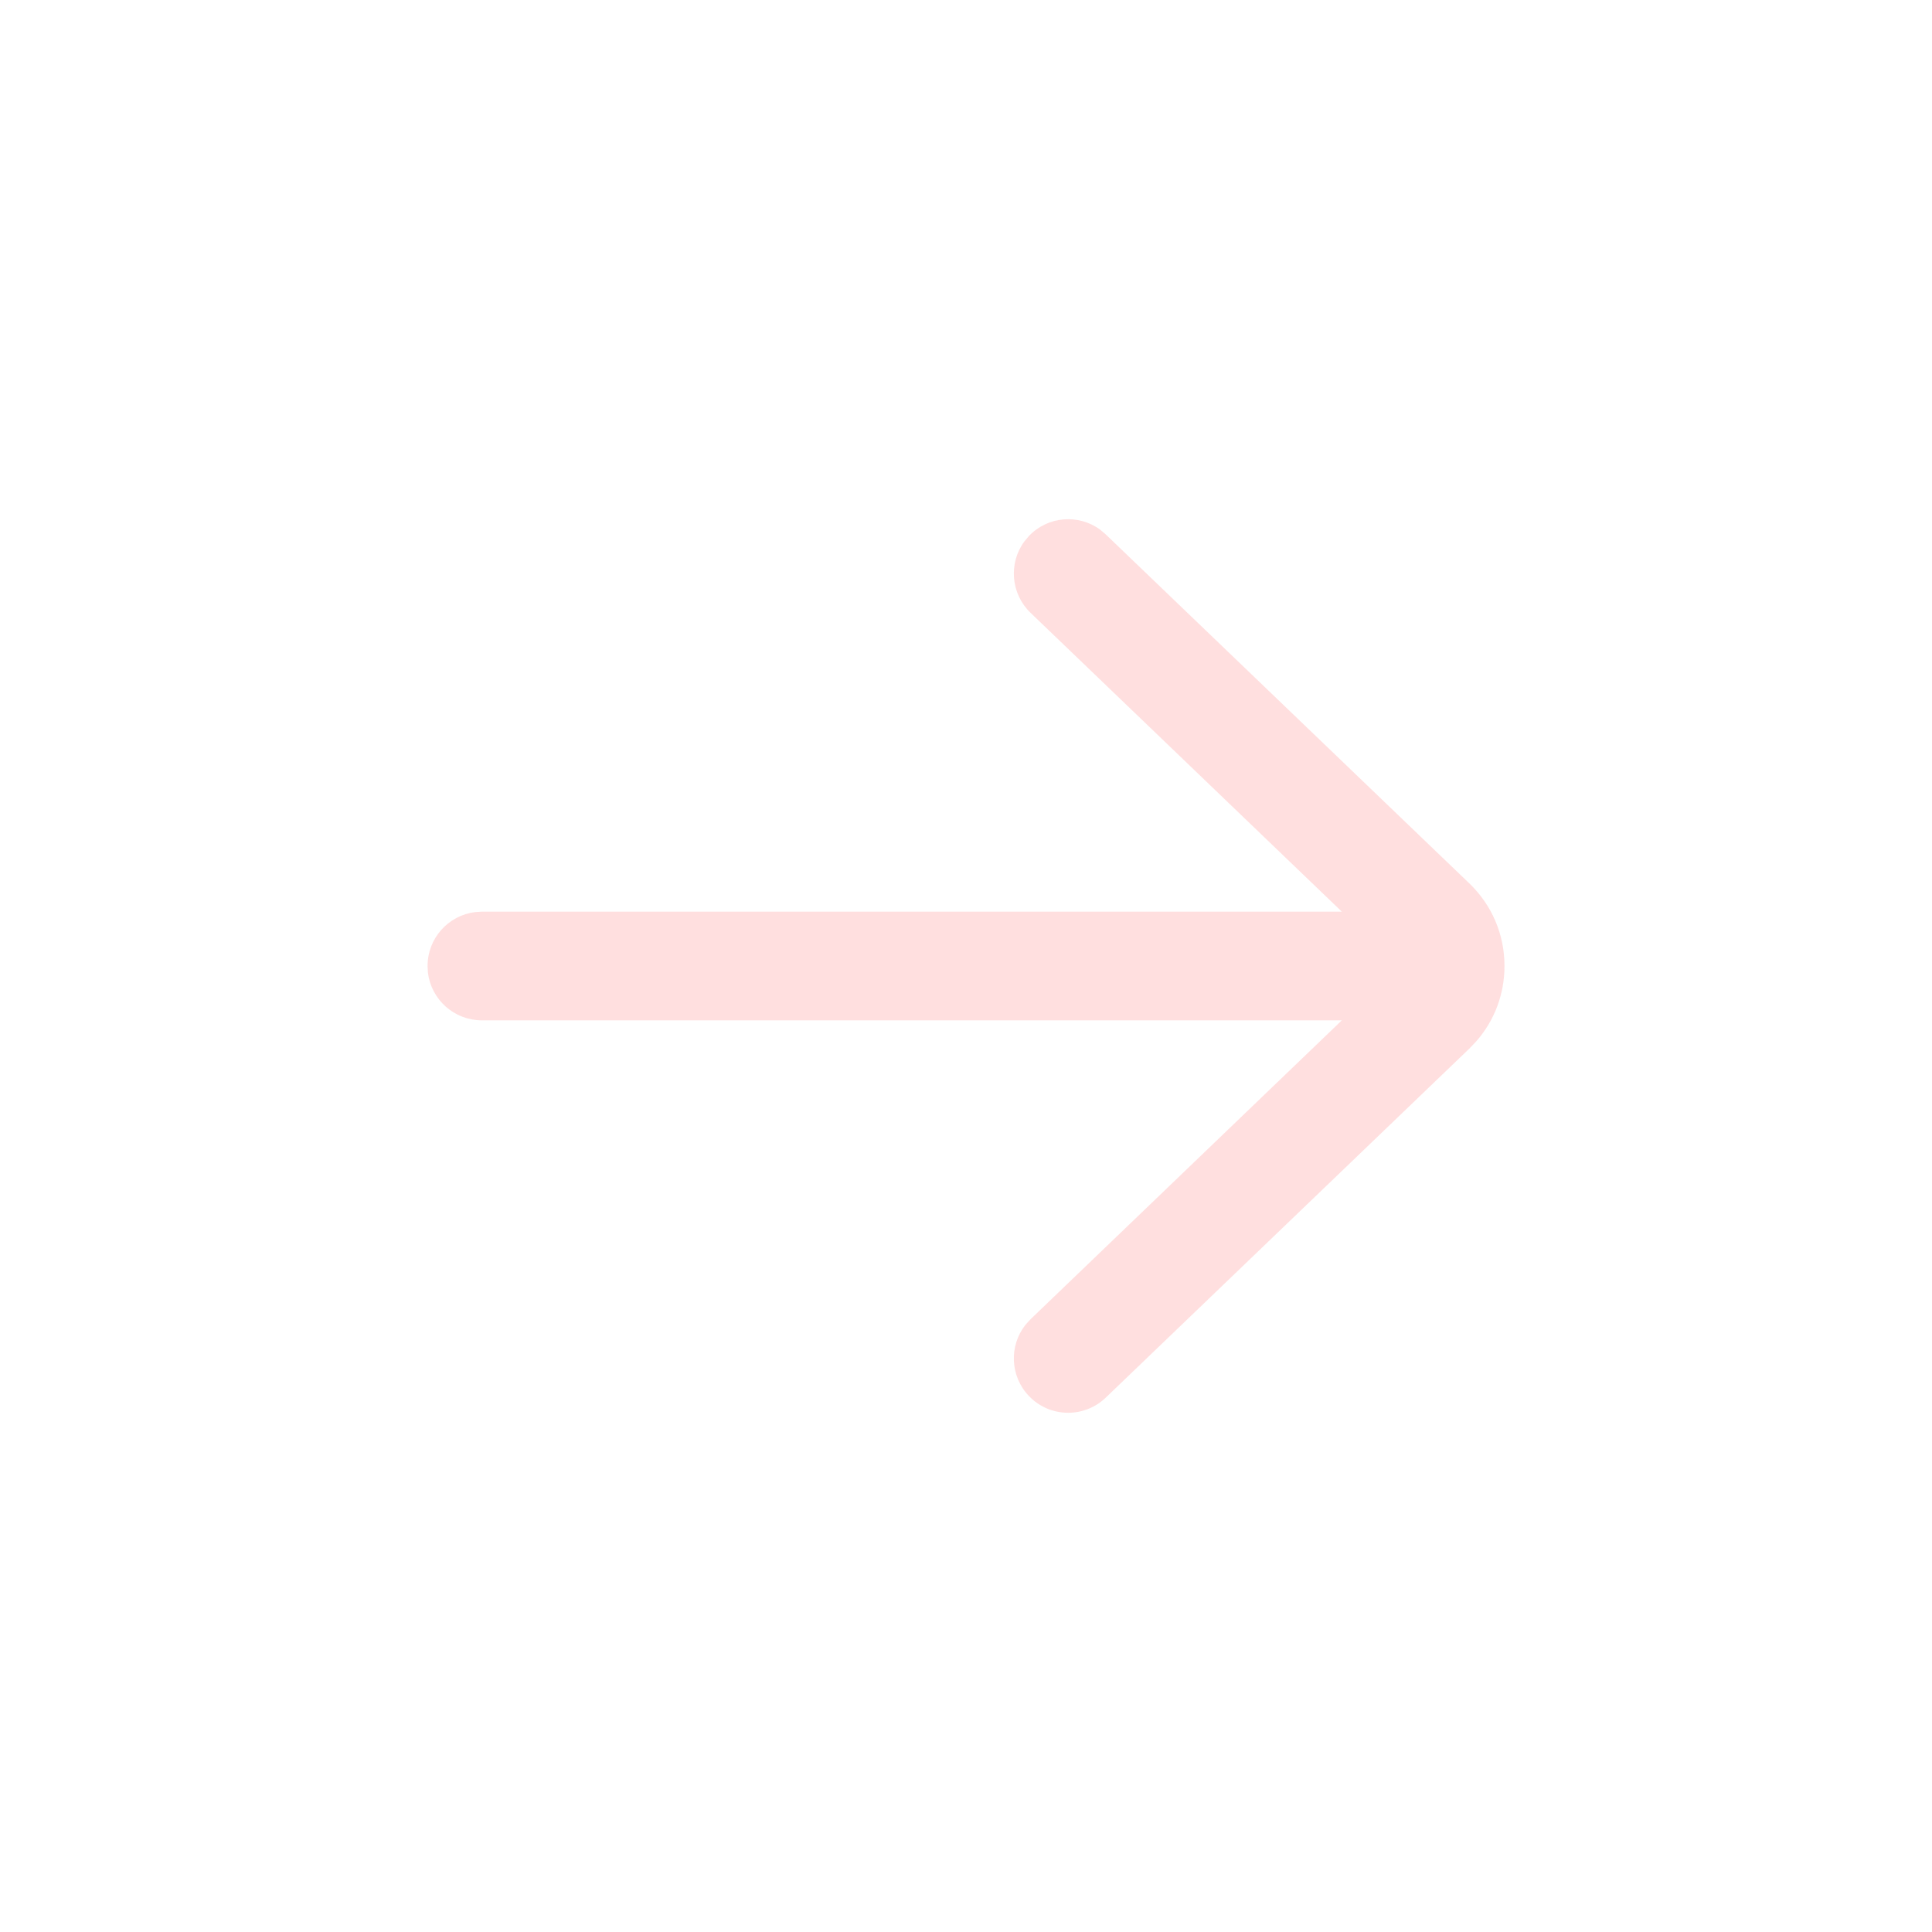
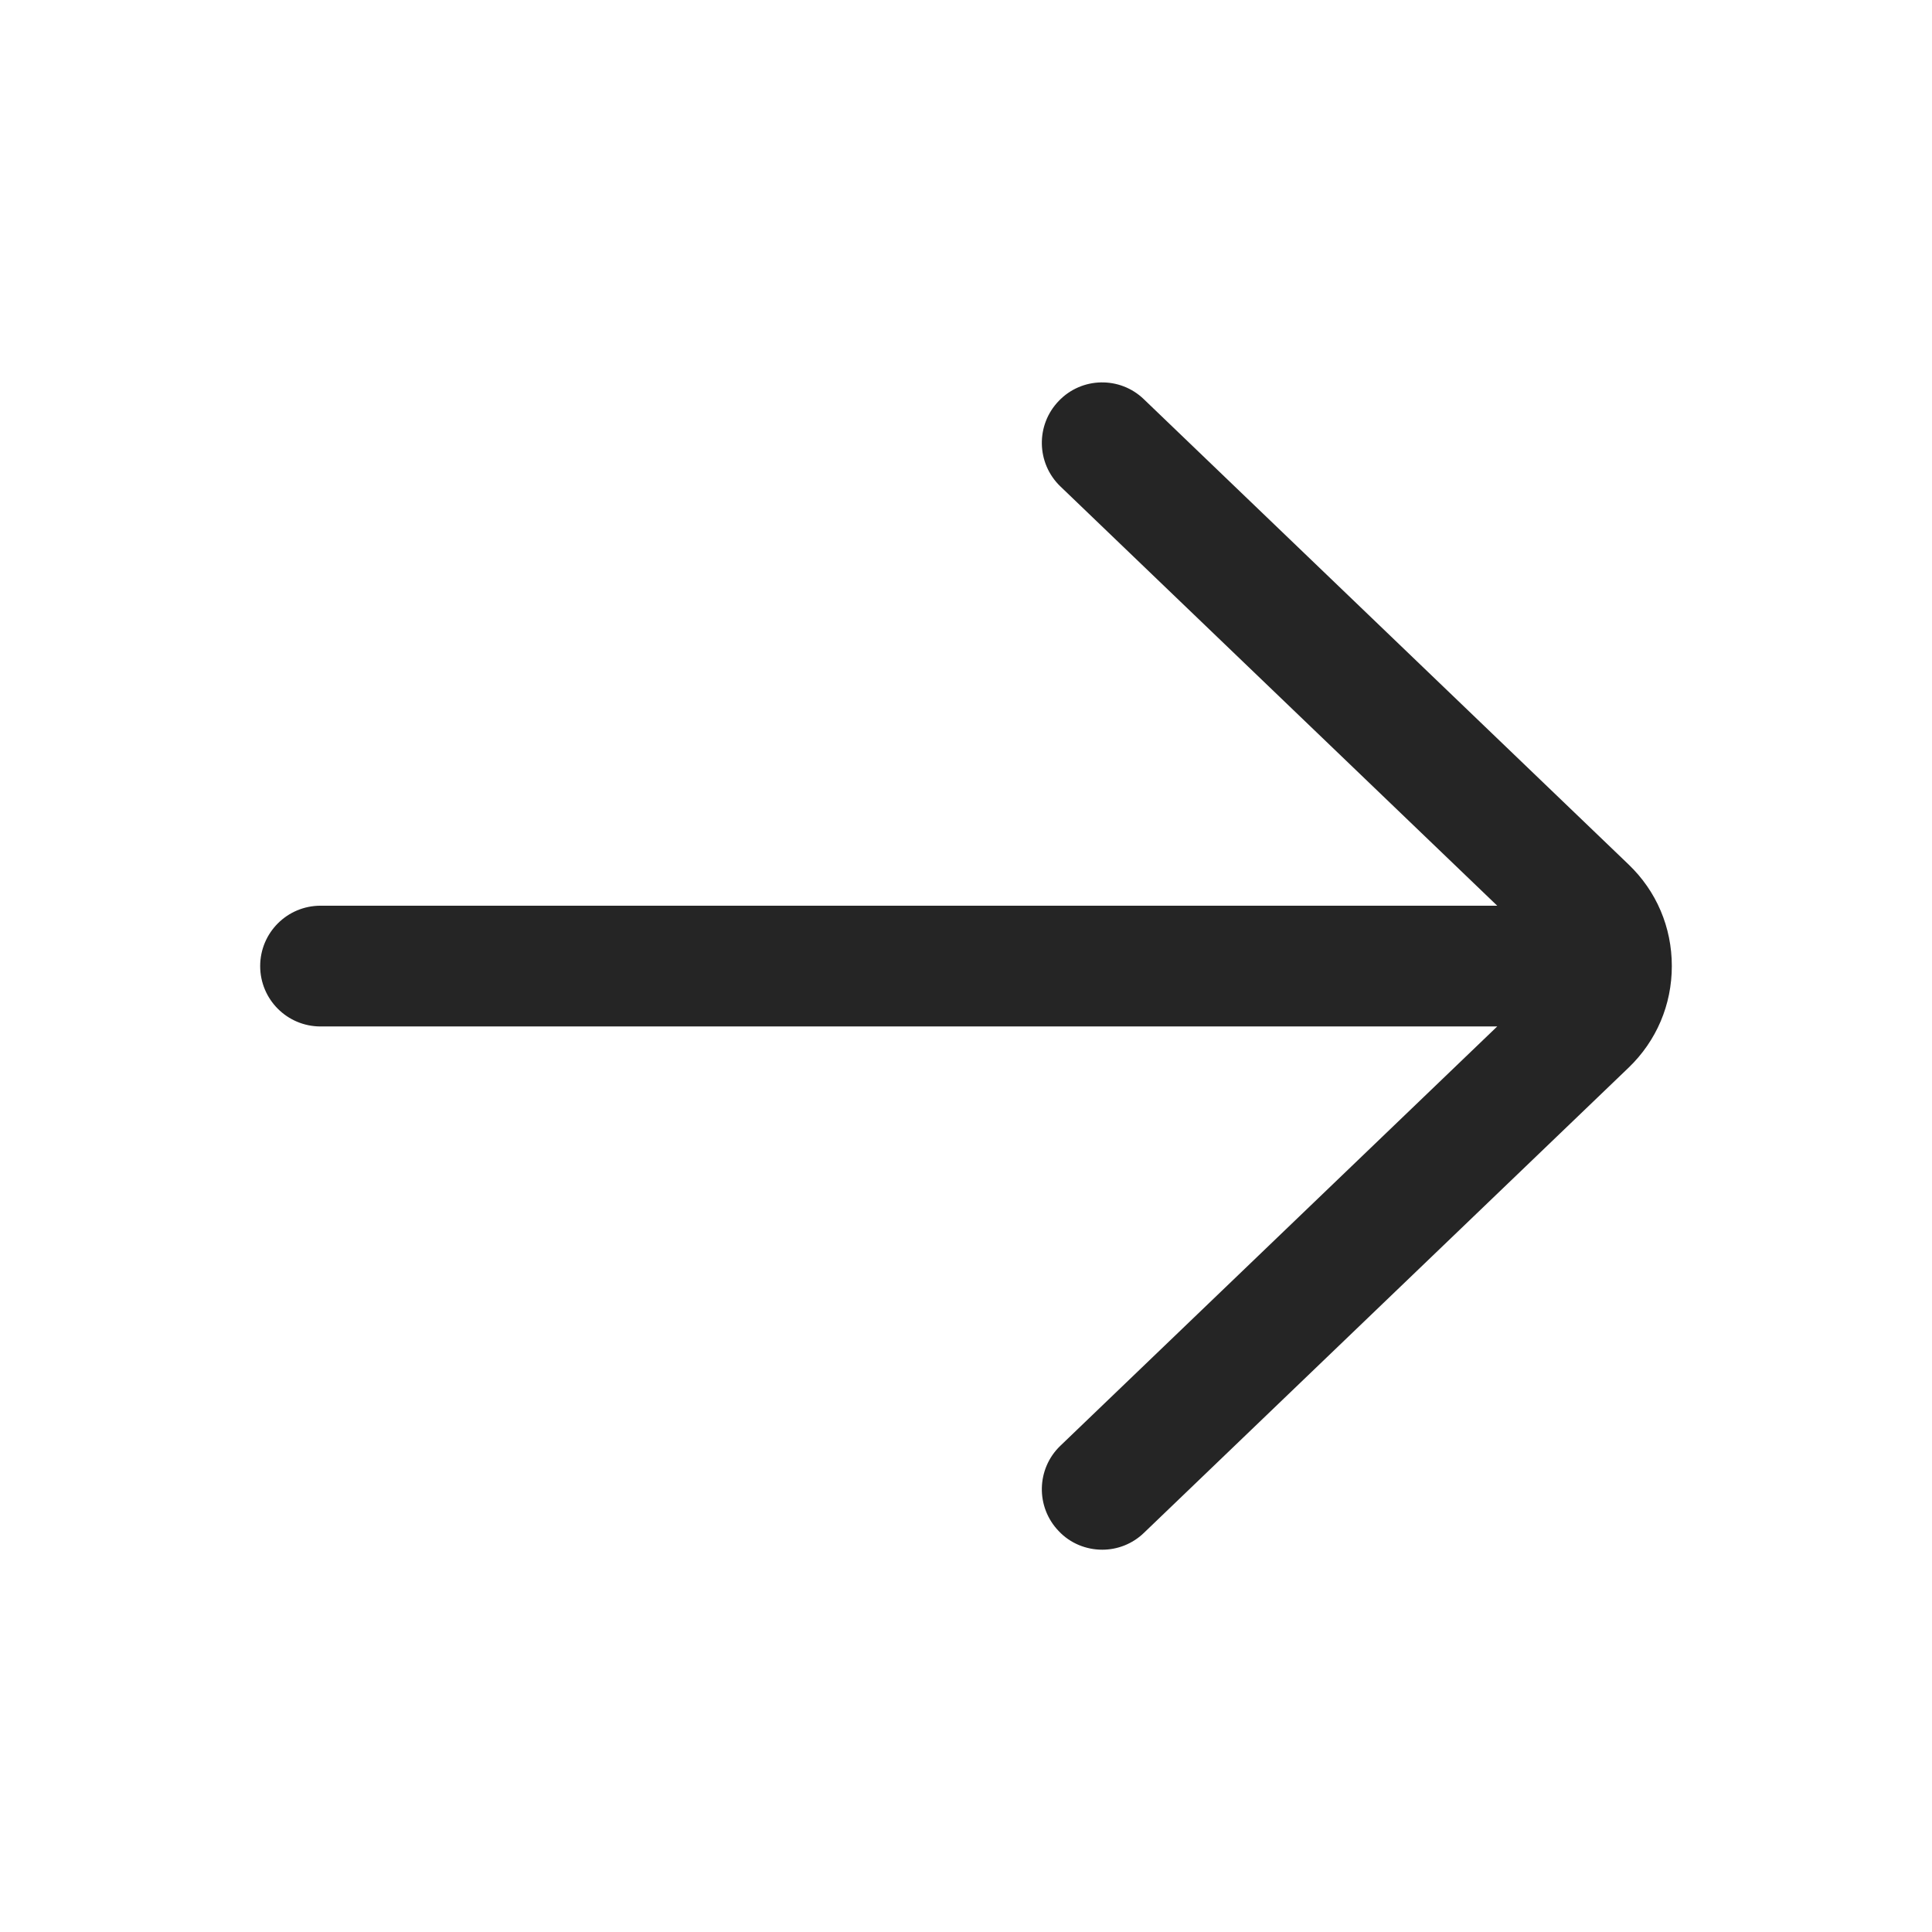
- <svg xmlns="http://www.w3.org/2000/svg" id="vector" width="32.0d" height="32.0d" viewBox="0 0 32.0 32.0">
-   <path fill="#ff252525" d="M17.043,8.877C17.358,8.547 17.864,8.511 18.221,8.772L18.314,8.851L24.334,14.629C24.711,14.99 24.919,15.477 24.919,16C24.919,16.464 24.755,16.9 24.454,17.245L24.335,17.37L18.315,23.149C18.146,23.312 17.922,23.4 17.692,23.4C17.448,23.4 17.213,23.302 17.043,23.123C16.728,22.795 16.711,22.288 16.986,21.942L17.069,21.851L22.225,16.9L7.981,16.9C7.522,16.9 7.144,16.557 7.088,16.113L7.082,16C7.082,15.541 7.424,15.163 7.869,15.107L7.981,15.1L22.225,15.1L17.068,10.149C16.741,9.834 16.703,9.328 16.965,8.97L17.043,8.877Z" stroke="#00000000" stroke-width="1.0" fill-rule="nonzero" id="path_0" />
+ <svg xmlns="http://www.w3.org/2000/svg" width="24" height="24" viewBox="0 0 24 24" fill="none">
+   <path d="M20.23 10.738L14.21 4.96C13.914 4.673 13.438 4.681 13.152 4.981C12.864 5.28 12.874 5.755 13.172 6.042L18.599 11.251H3.982C3.567 11.251 3.232 11.587 3.232 12.001C3.232 12.415 3.567 12.751 3.982 12.751H18.599L13.172 17.96C12.874 18.246 12.864 18.721 13.152 19.02C13.297 19.174 13.495 19.251 13.693 19.251C13.879 19.251 14.066 19.181 14.21 19.042L20.232 13.262C20.578 12.929 20.768 12.481 20.768 12.001C20.768 11.519 20.578 11.071 20.23 10.738Z" fill="#252525" />
</svg>
